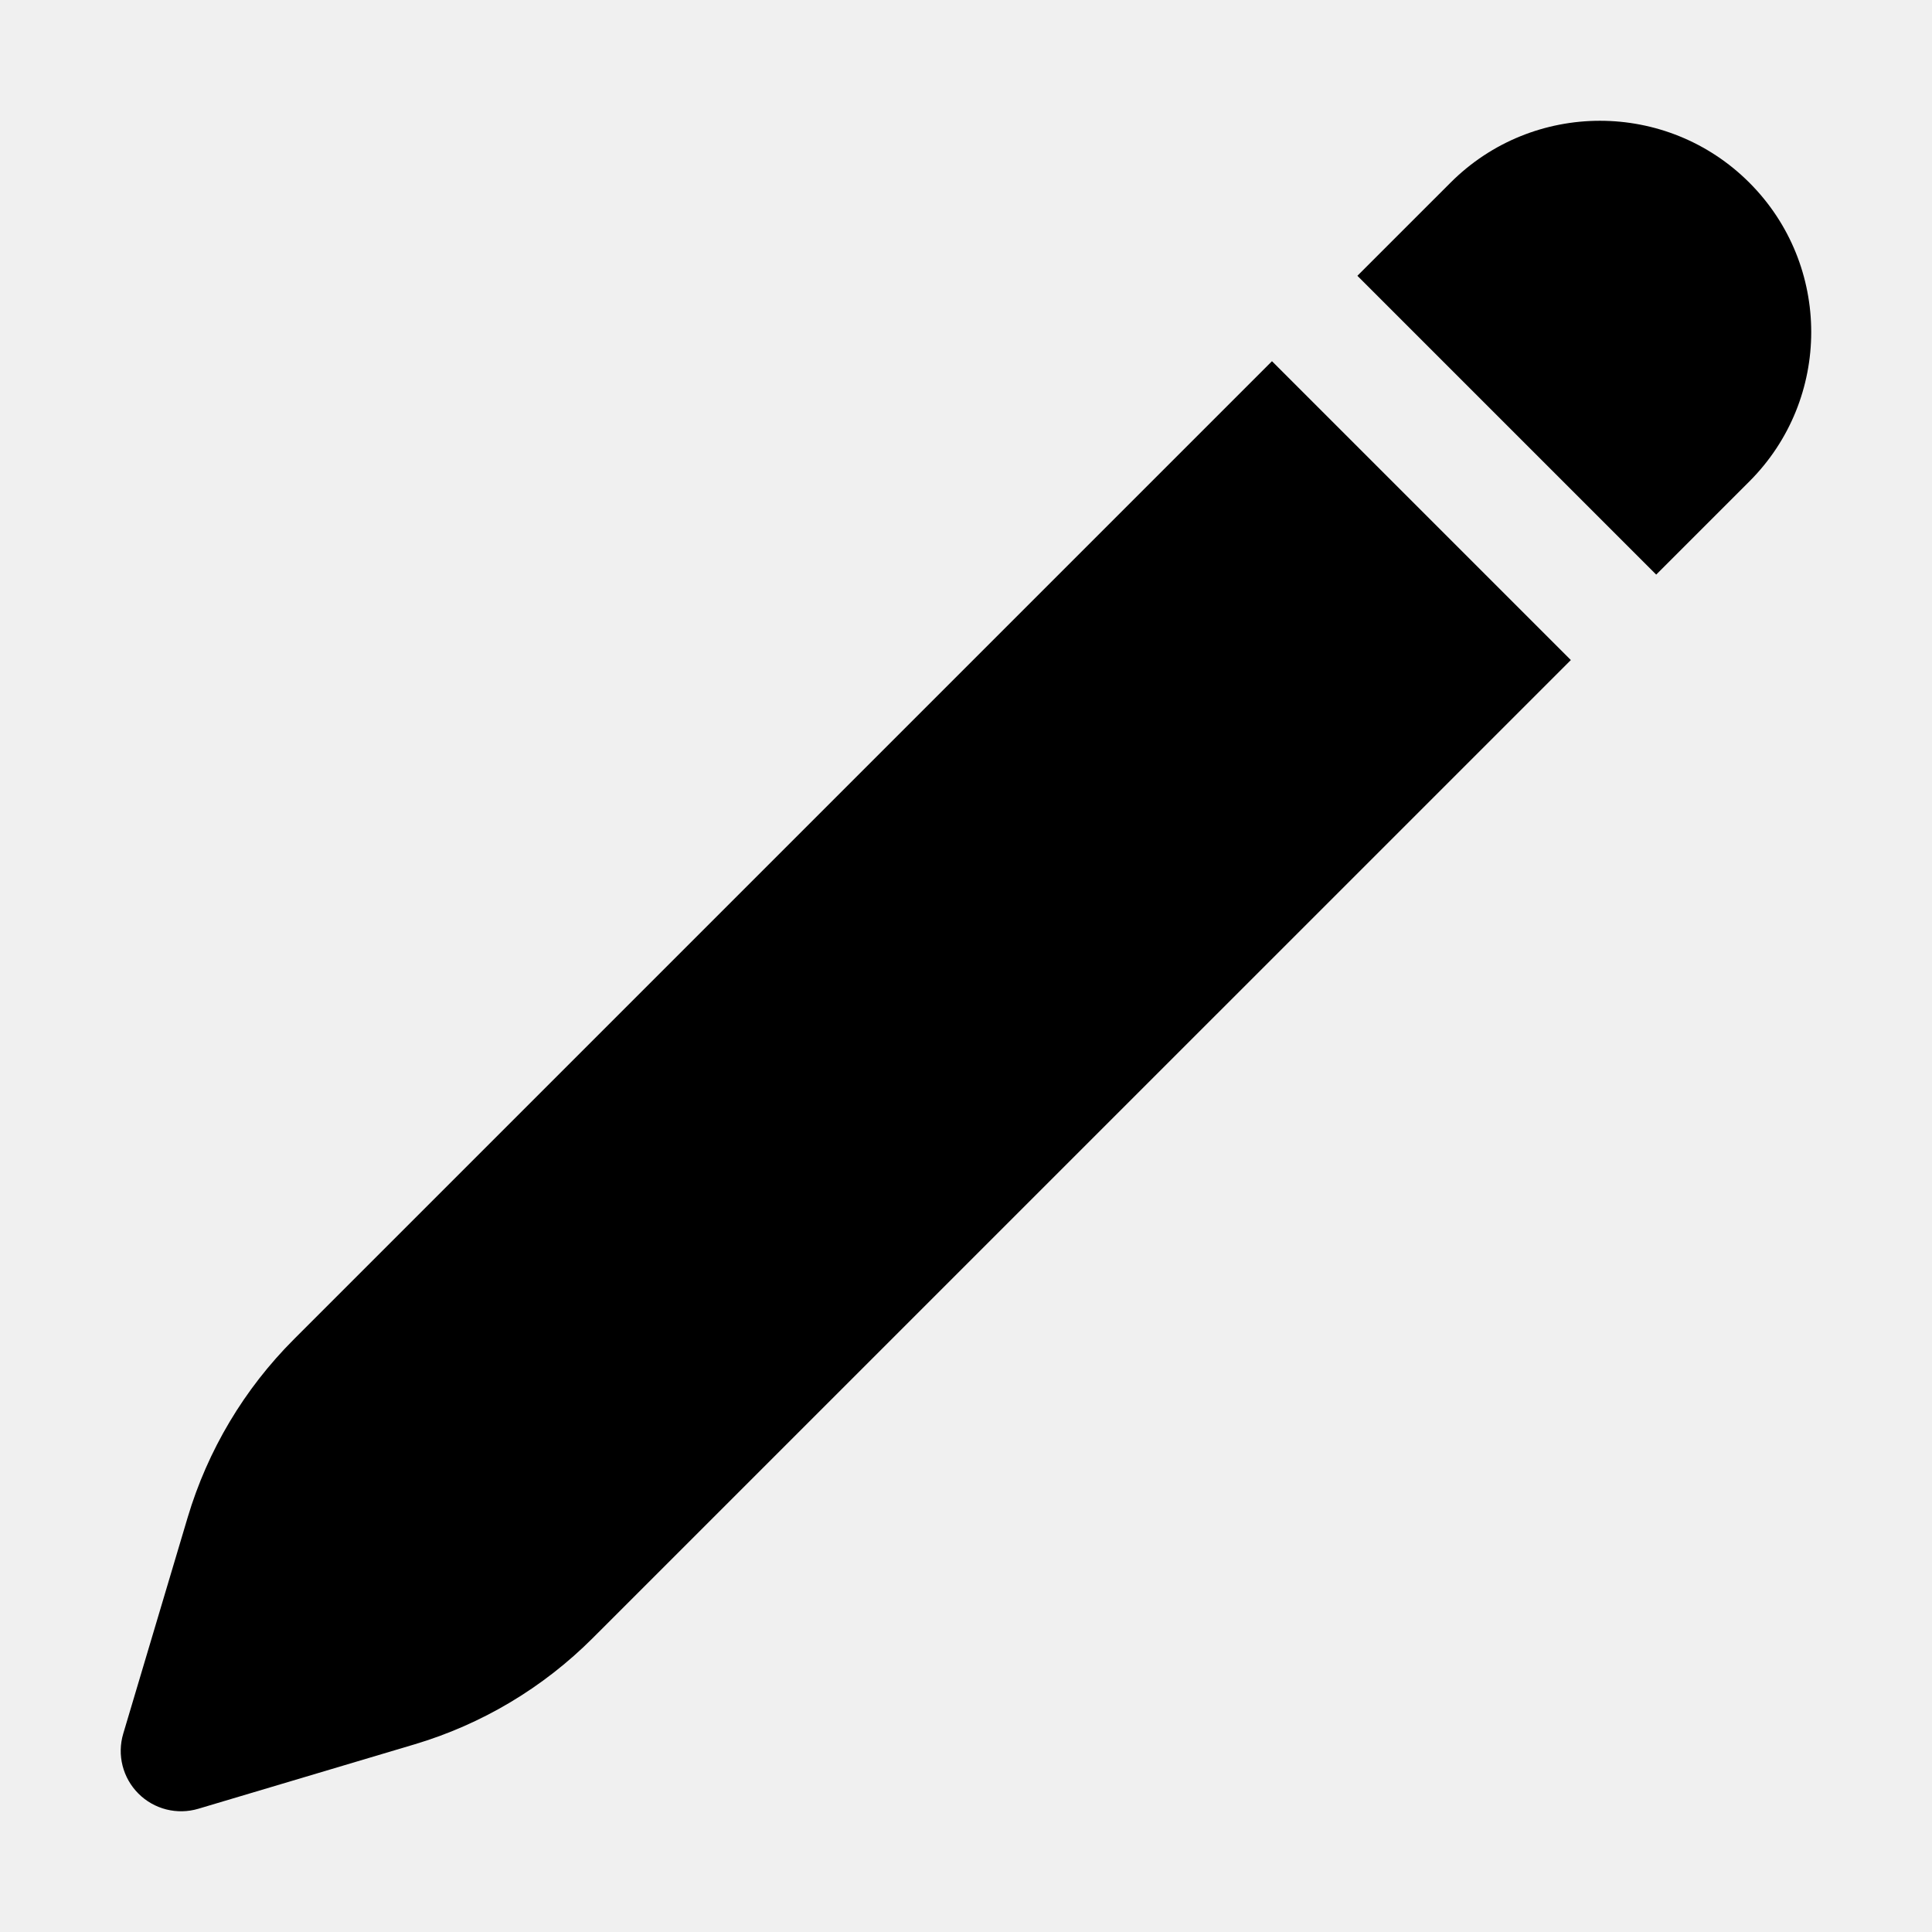
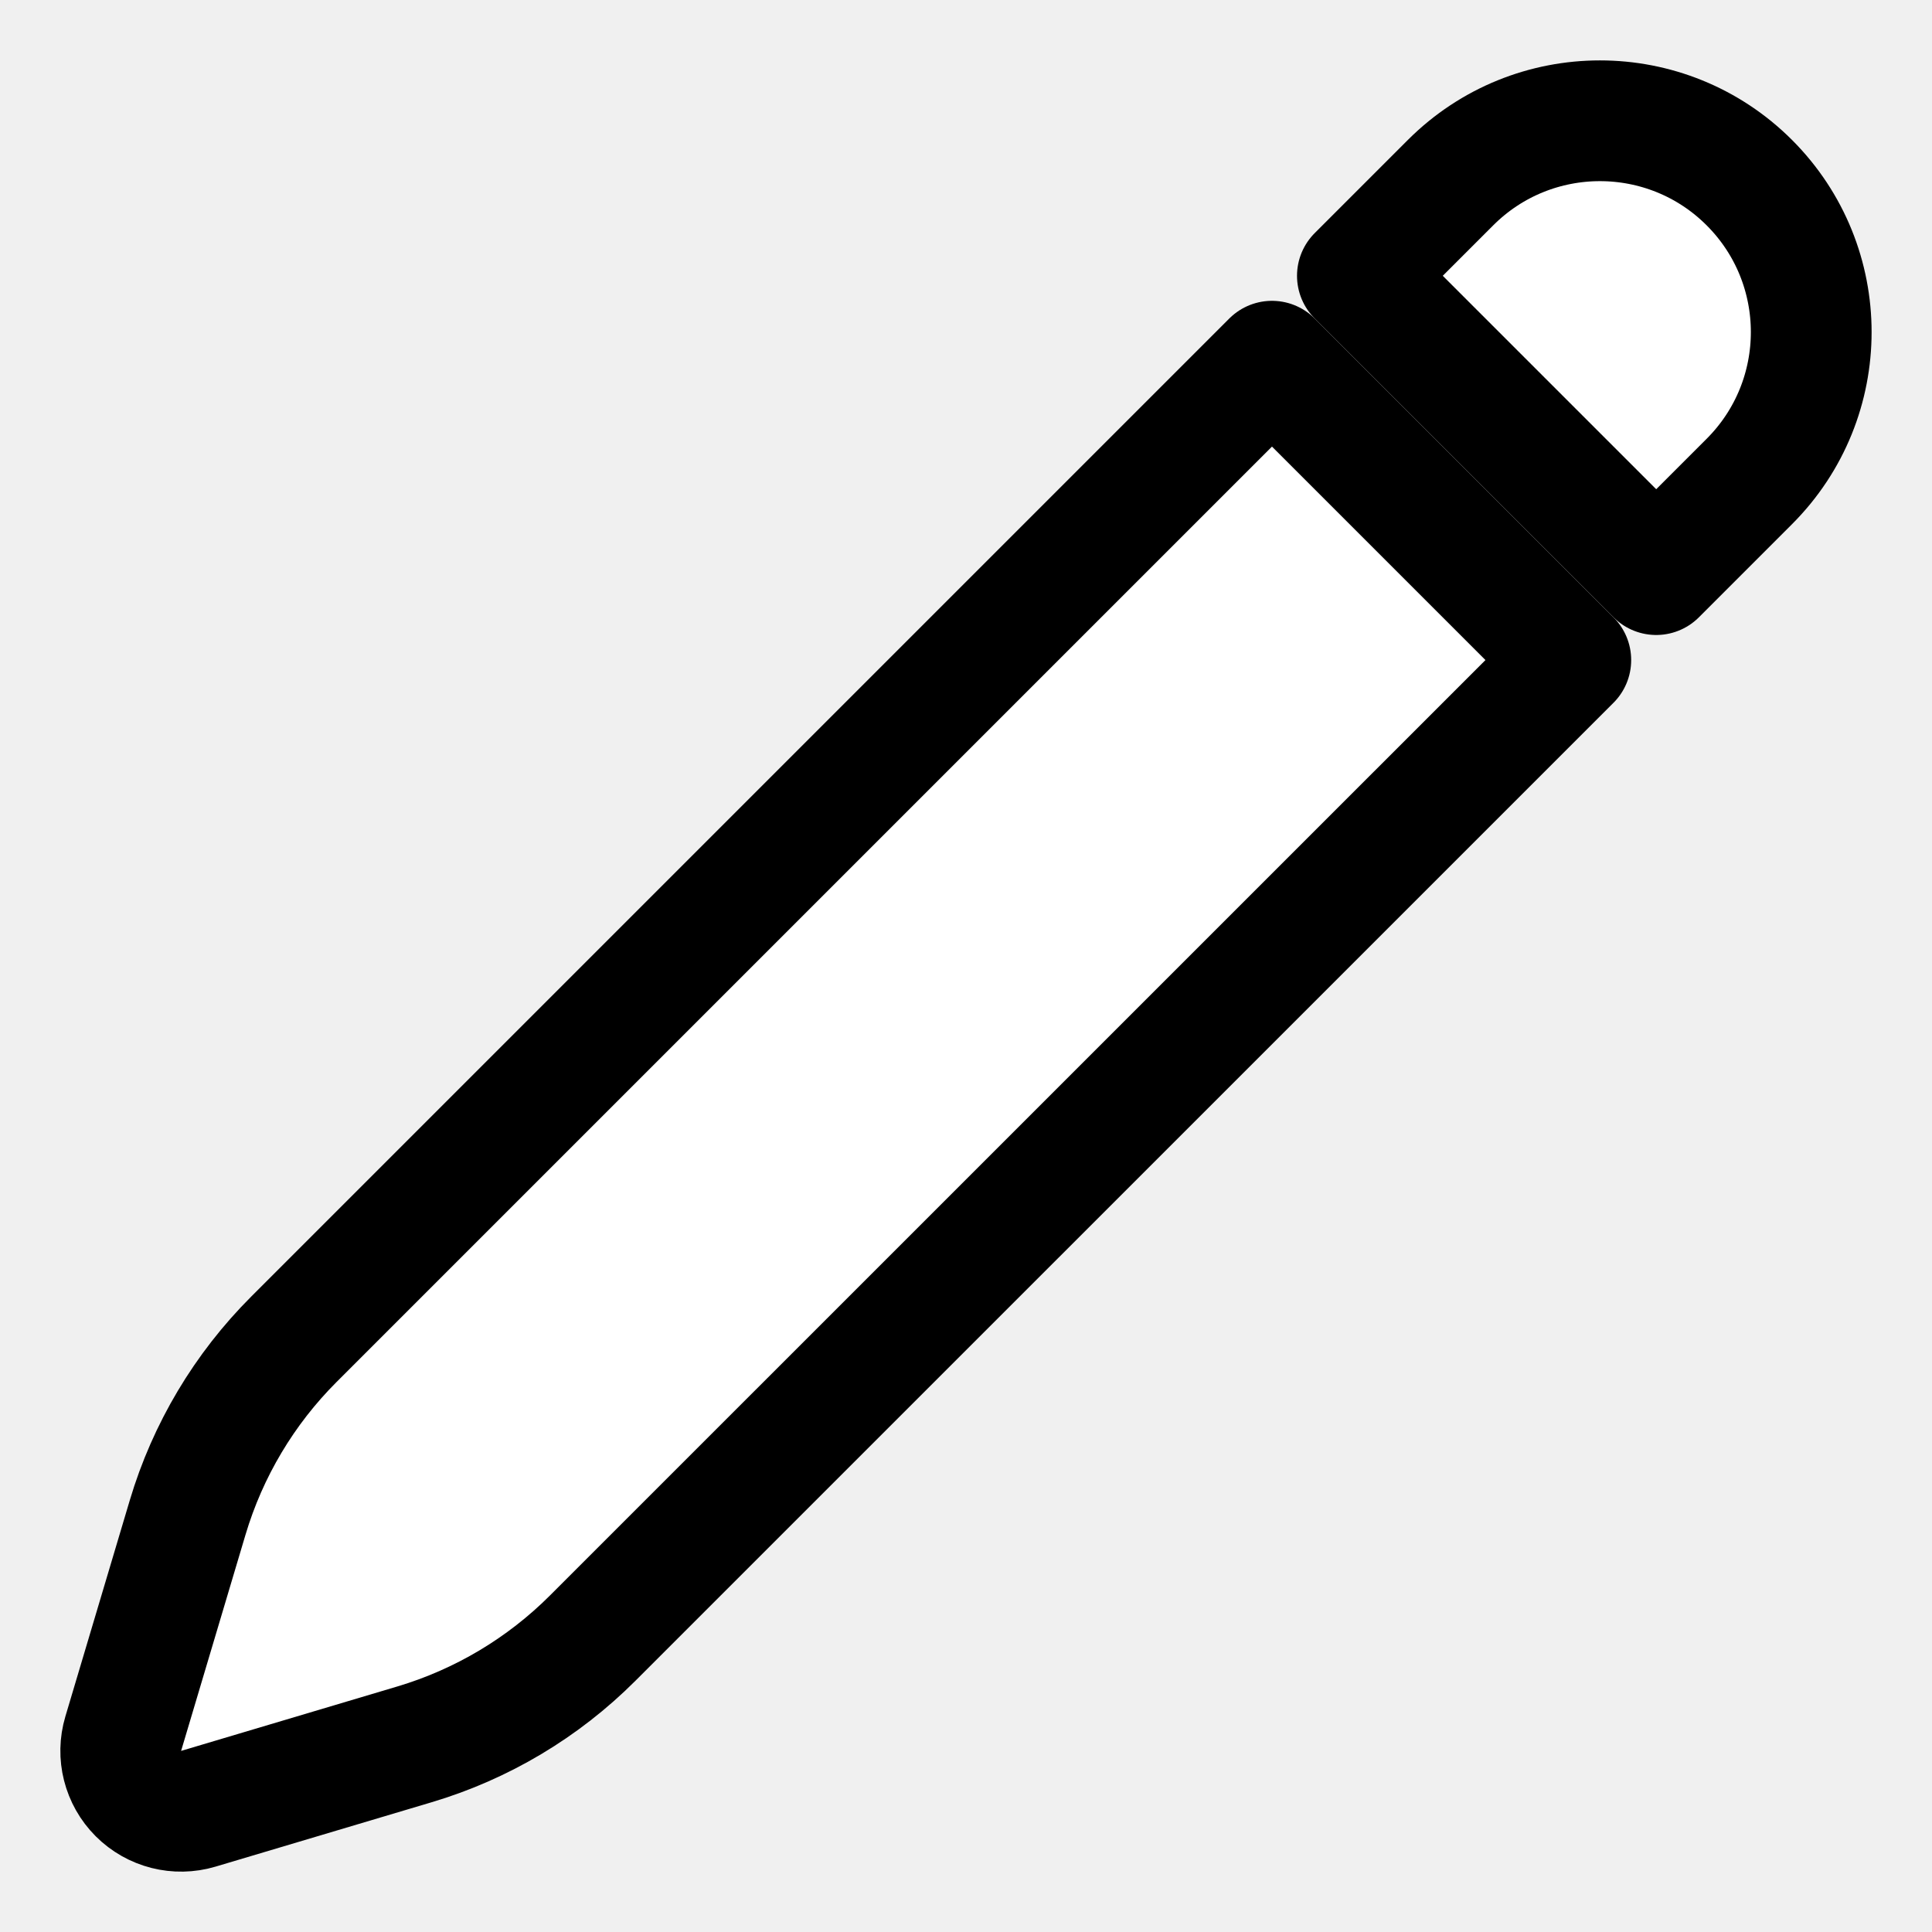
- <svg xmlns="http://www.w3.org/2000/svg" viewBox="0 0 24 24" fill="currentColor" class="size-6">
-   <path d="M21.731 2.269a2.625 2.625 0 0 0-3.712 0l-1.157 1.157 3.712 3.712 1.157-1.157a2.625 2.625 0 0 0 0-3.712ZM19.513 8.199l-3.712-3.712-12.15 12.15a5.25 5.25 0 0 0-1.32 2.214l-.8 2.685a.75.75 0 0 0 .933.933l2.685-.8a5.25 5.25 0 0 0 2.214-1.32L19.513 8.2Z" />
+ <svg xmlns="http://www.w3.org/2000/svg" width="24" height="24" viewBox="0 0 24 24" fill="none">
+   <path d="M21.731 2.269a2.625 2.625 0 0 0-3.712 0l-1.157 1.157 3.712 3.712 1.157-1.157a2.625 2.625 0 0 0 0-3.712Z" fill="#FFFFFF" stroke="#000000" stroke-width="1.5" stroke-linecap="round" stroke-linejoin="round" />
+   <path d="m19.513 8.199-3.712-3.712-12.15 12.15a5.25 5.25 0 0 0-1.32 2.214l-.8 2.685a.75.75 0 0 0 .933.933l2.685-.8a5.25 5.25 0 0 0 2.214-1.32L19.513 8.2Z" fill="#FFFFFF" stroke="#000000" stroke-width="1.5" stroke-linecap="round" stroke-linejoin="round" />
</svg>
